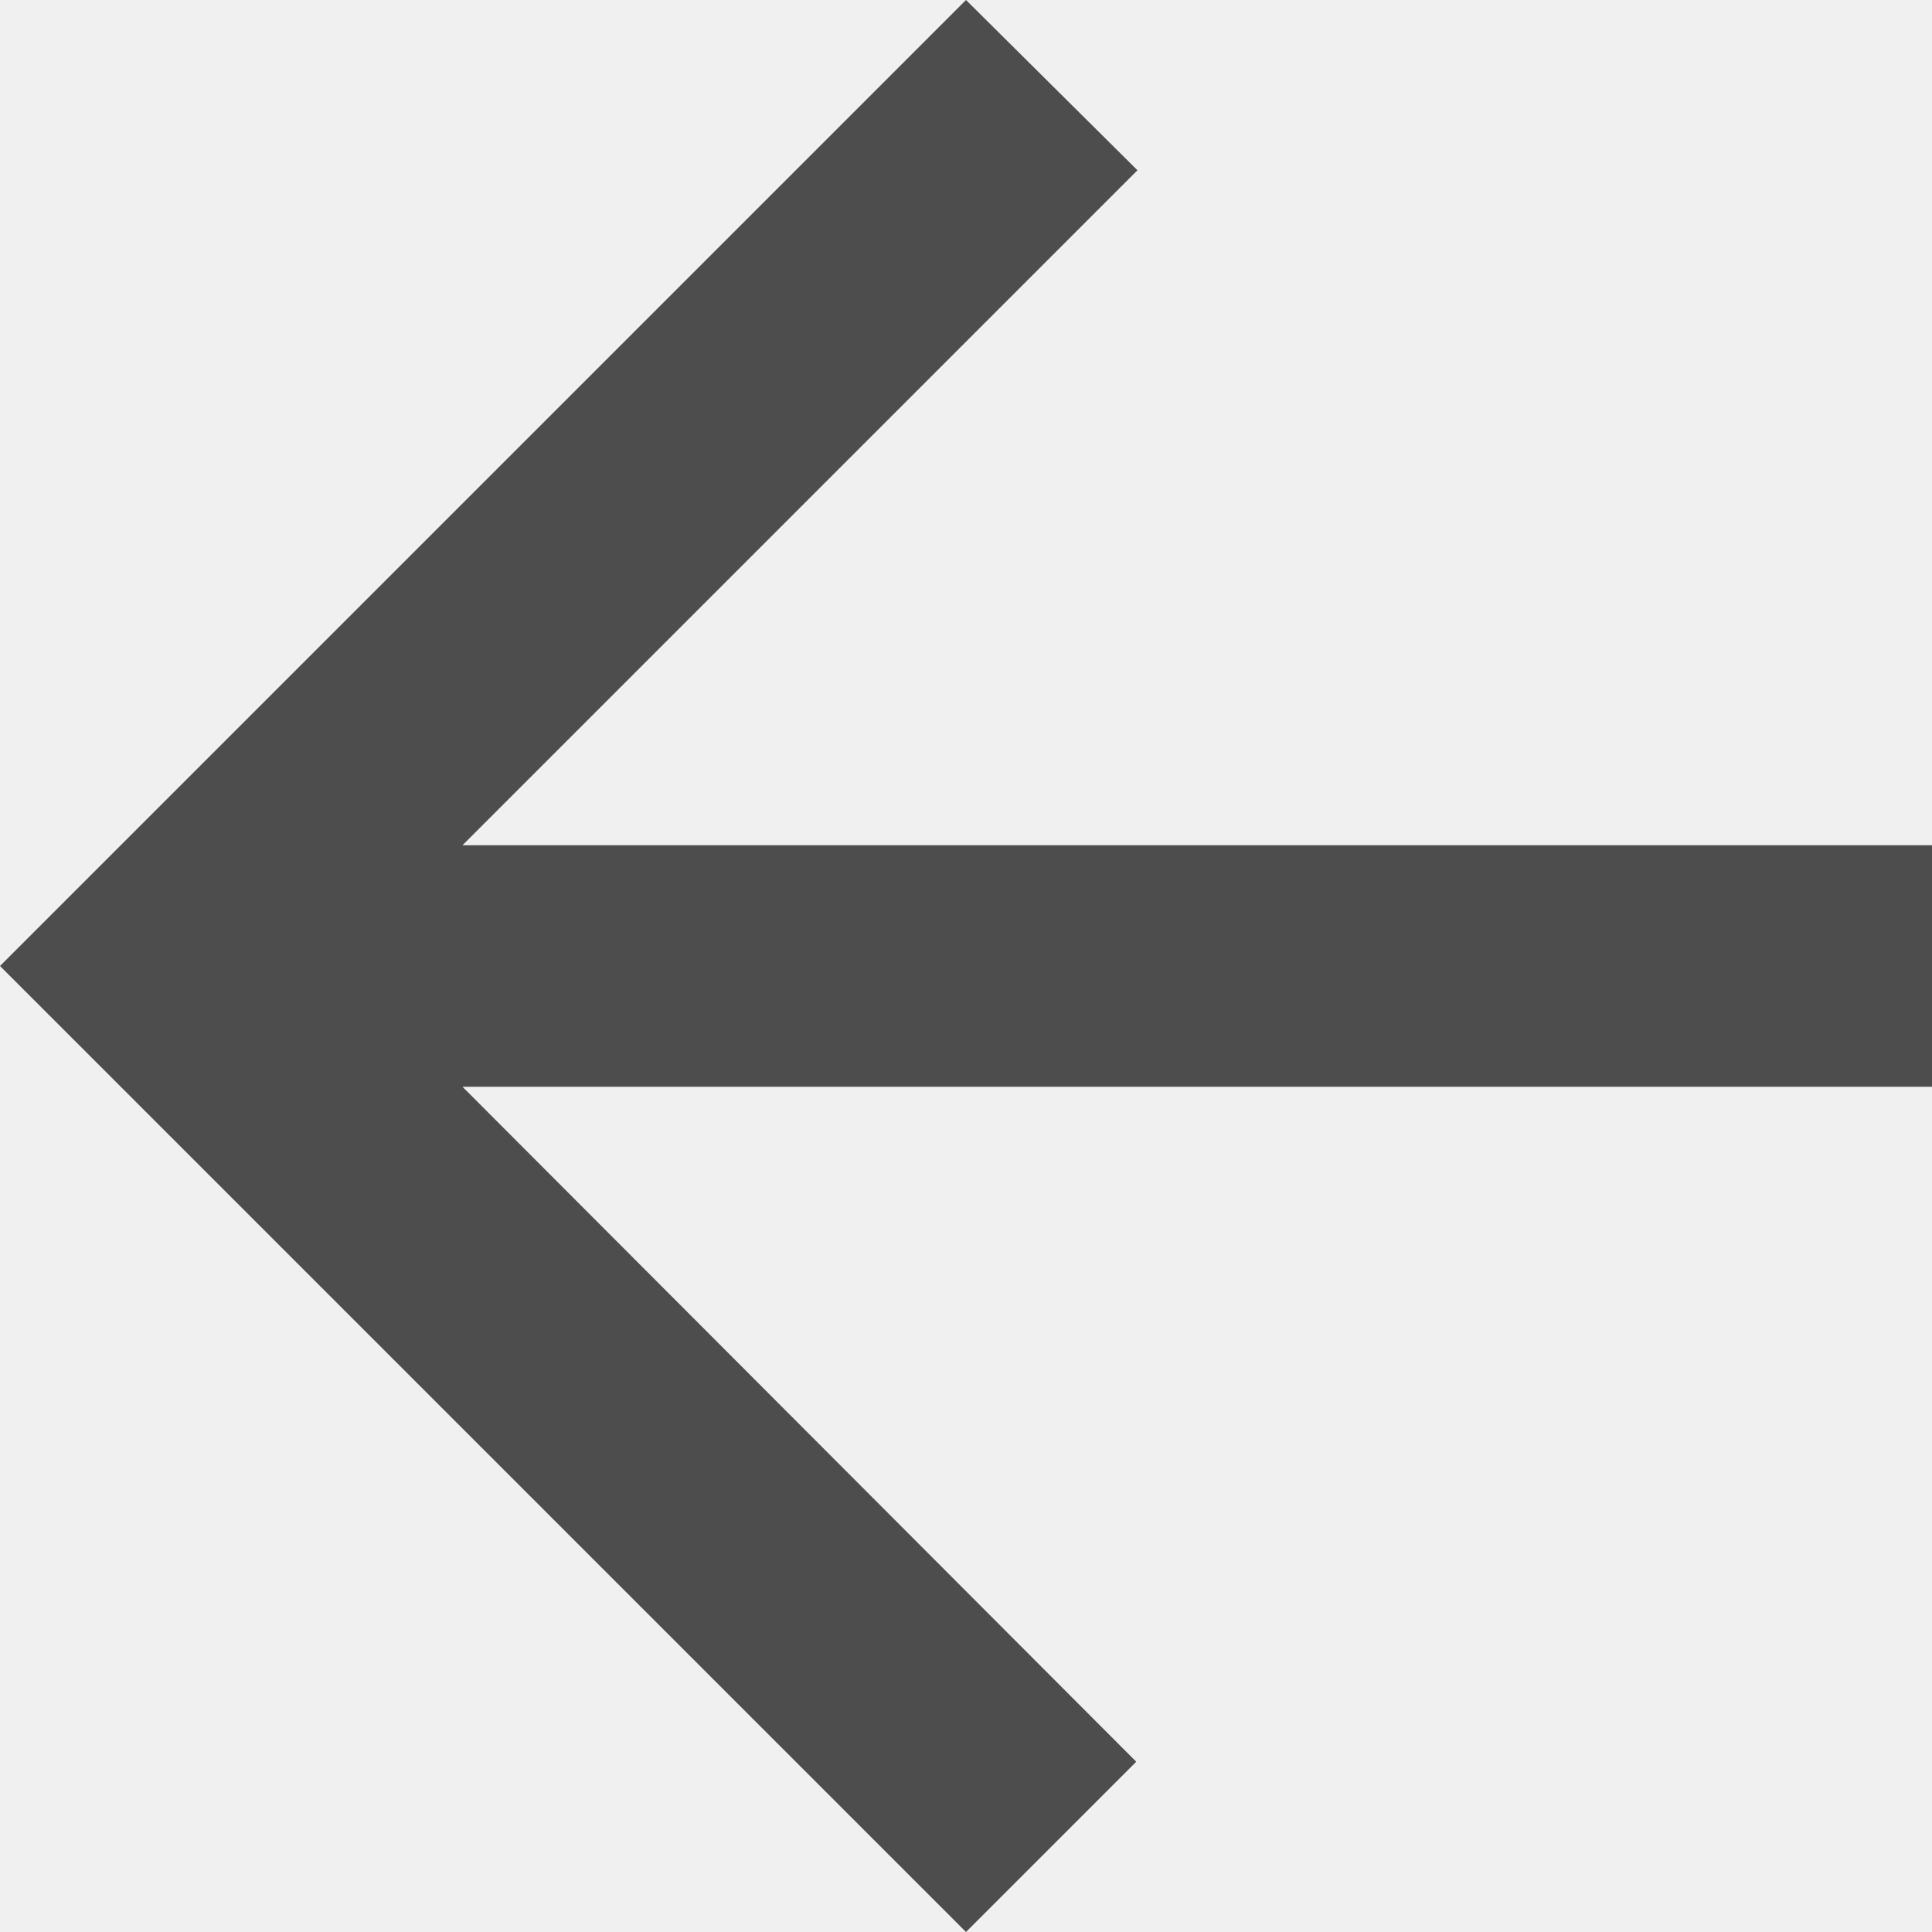
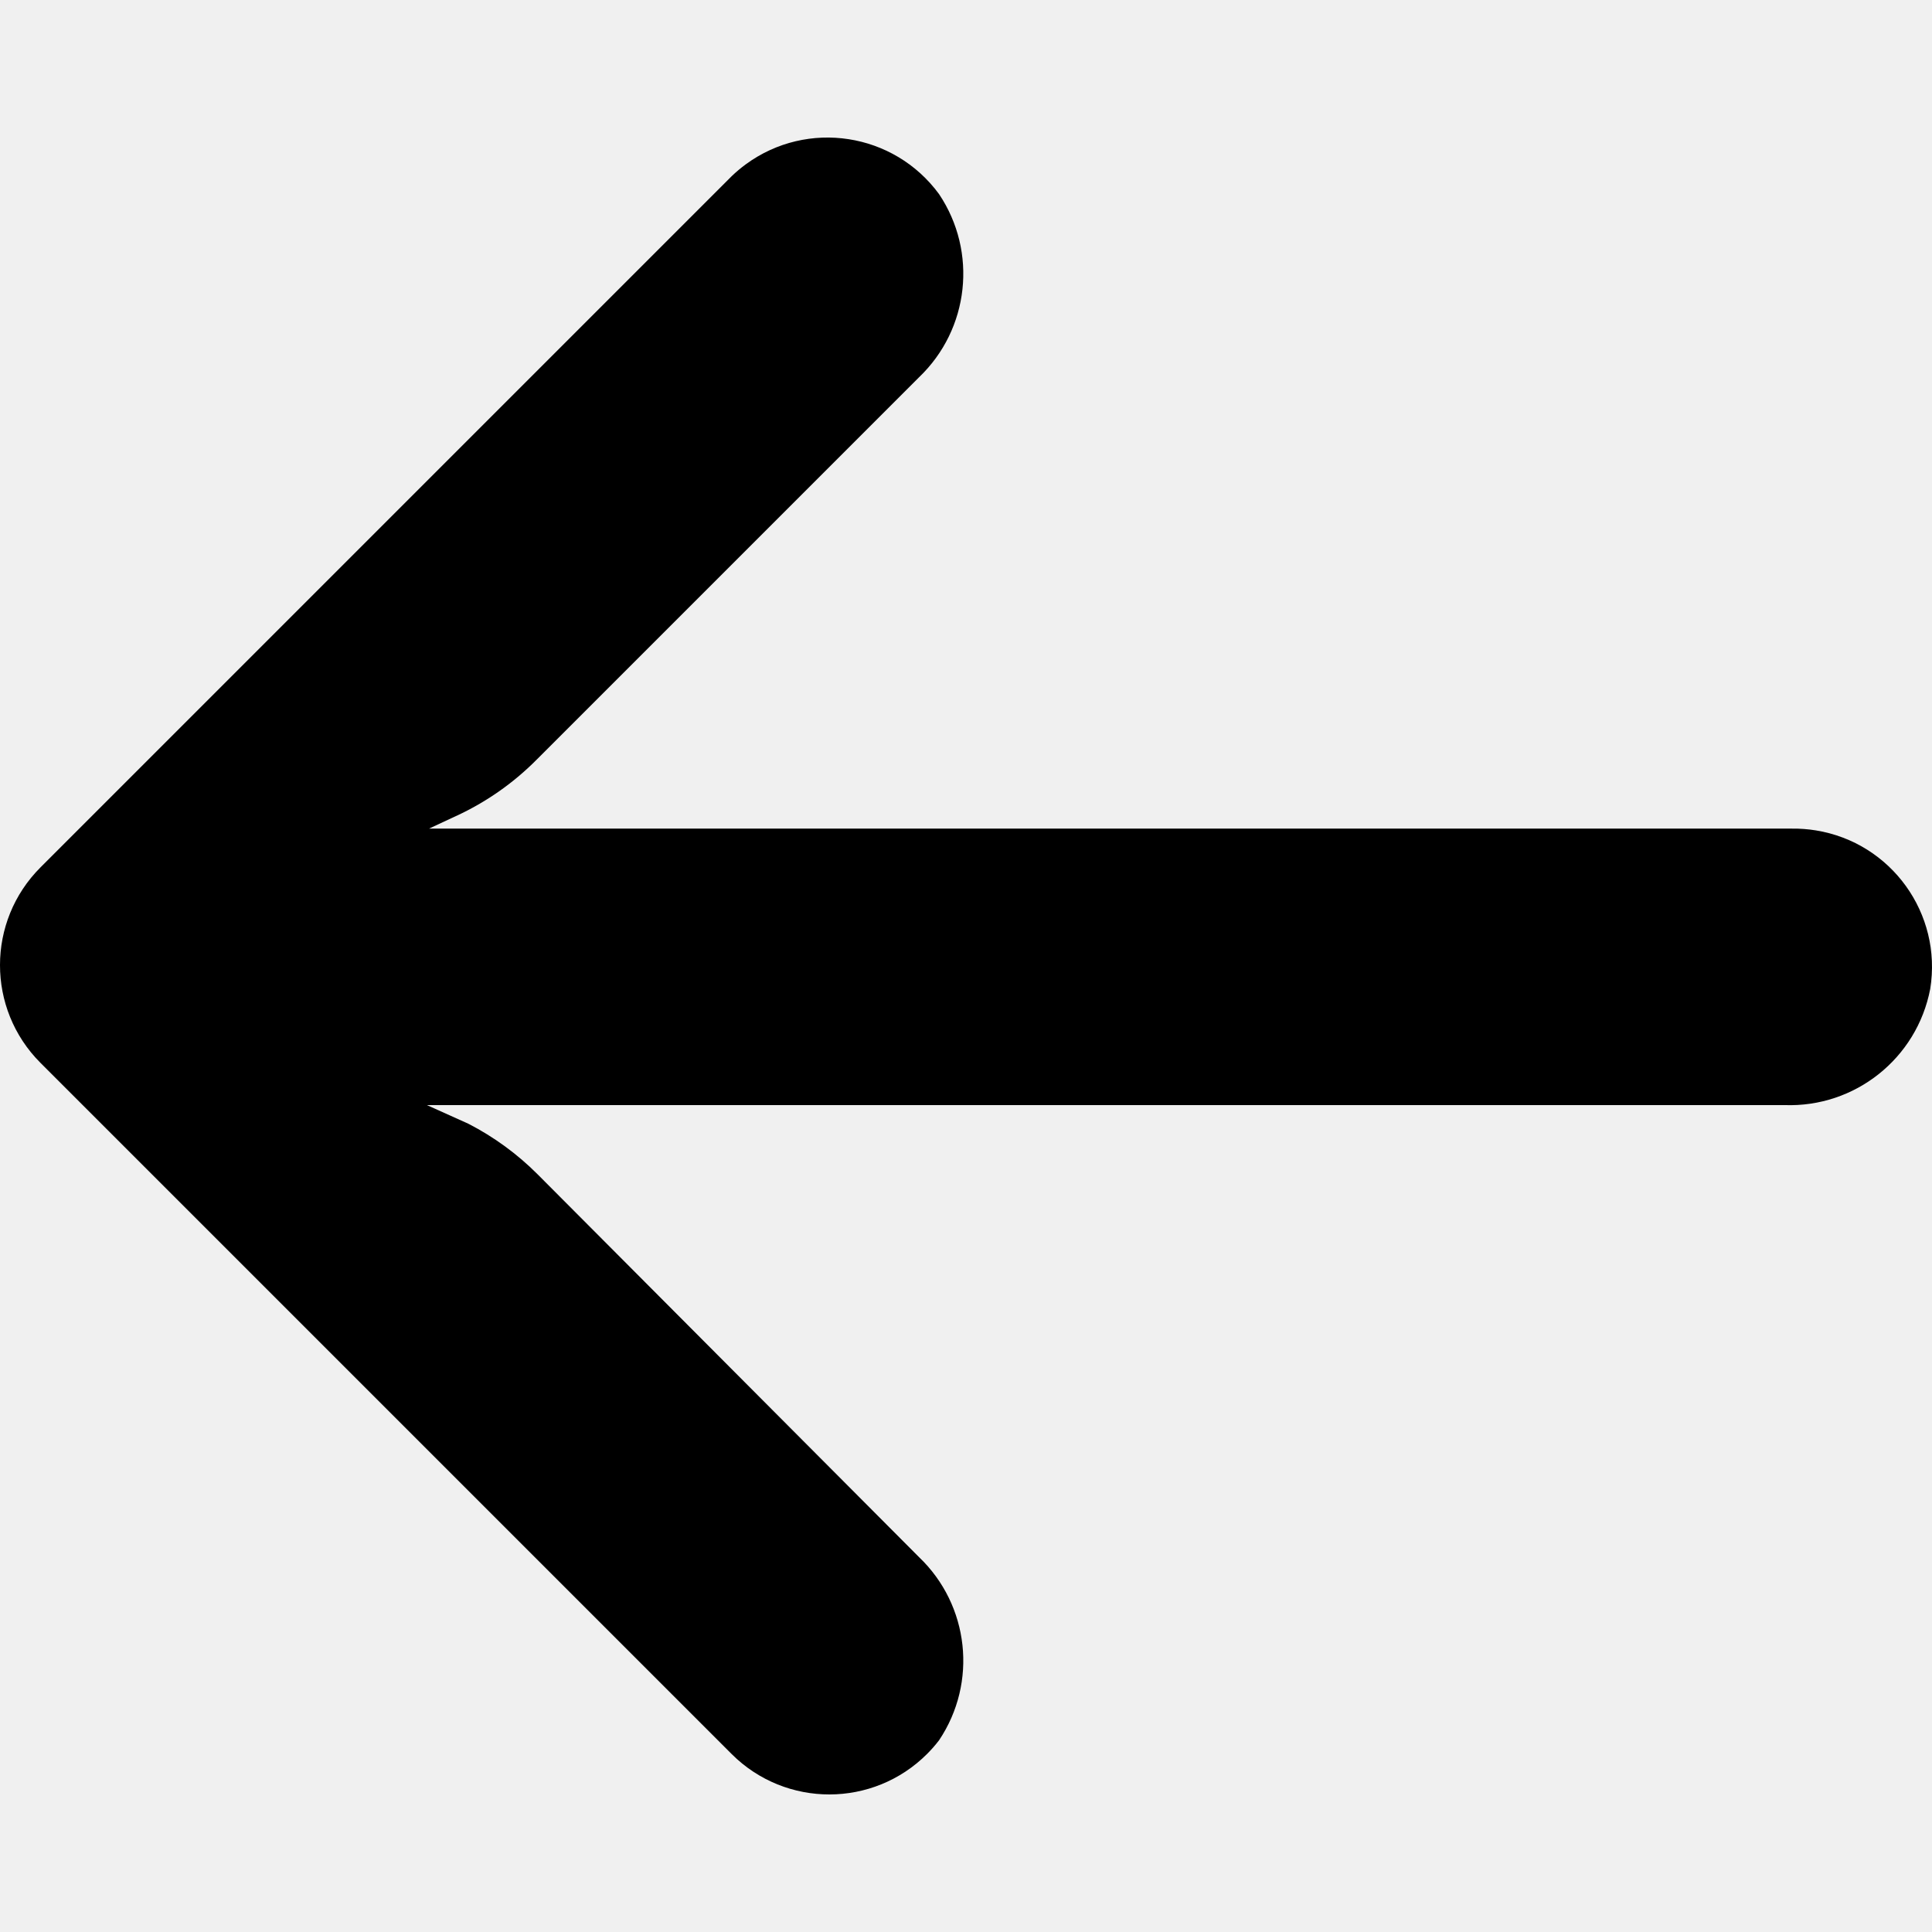
- <svg xmlns="http://www.w3.org/2000/svg" width="16" height="16" viewBox="0 0 16 16" fill="none">
-   <mask id="mask0" mask-type="alpha" maskUnits="userSpaceOnUse" x="0" y="0" width="16" height="16">
-     <path fill-rule="evenodd" clip-rule="evenodd" d="M16 7H3.83L9.42 1.41L8 0L0 8L8 16L9.41 14.59L3.83 9H16V7Z" fill="white" />
-   </mask>
-   <g mask="url(#mask0)">
-     <rect x="-5" y="-5" width="26" height="26" fill="#4D4D4D" />
+ <svg xmlns="http://www.w3.org/2000/svg" version="1.1" id="Capa_1" x="0px" y="0px" viewBox="0 0 447.243 447.243" style="enable-background:new 0 0 447.243 447.243;" xml:space="preserve">
+   <g>
+     <g>
+       <path d="M420.361,192.229c-1.83-0.297-3.682-0.434-5.535-0.41H99.305l6.88-3.2c6.725-3.183,12.843-7.515,18.08-12.8l88.48-88.48    c11.653-11.124,13.611-29.019,4.64-42.4c-10.441-14.259-30.464-17.355-44.724-6.914c-1.152,0.844-2.247,1.764-3.276,2.754    l-160,160C-3.119,213.269-3.13,233.53,9.36,246.034c0.008,0.008,0.017,0.017,0.025,0.025l160,160    c12.514,12.479,32.775,12.451,45.255-0.063c0.982-0.985,1.899-2.033,2.745-3.137c8.971-13.381,7.013-31.276-4.64-42.4    l-88.32-88.64c-4.695-4.7-10.093-8.641-16-11.68l-9.6-4.32h314.24c16.347,0.607,30.689-10.812,33.76-26.88    C449.654,211.494,437.806,195.059,420.361,192.229z" />
+     </g>
  </g>
+   <g>
+ </g>
+   <g>
+ </g>
+   <g>
+ </g>
+   <g>
+ </g>
+   <g>
+ </g>
+   <g>
+ </g>
+   <g>
+ </g>
+   <g>
+ </g>
+   <g>
+ </g>
+   <g>
+ </g>
+   <g>
+ </g>
+   <g>
+ </g>
+   <g>
+ </g>
+   <g>
+ </g>
+   <g>
+ </g>
</svg>
